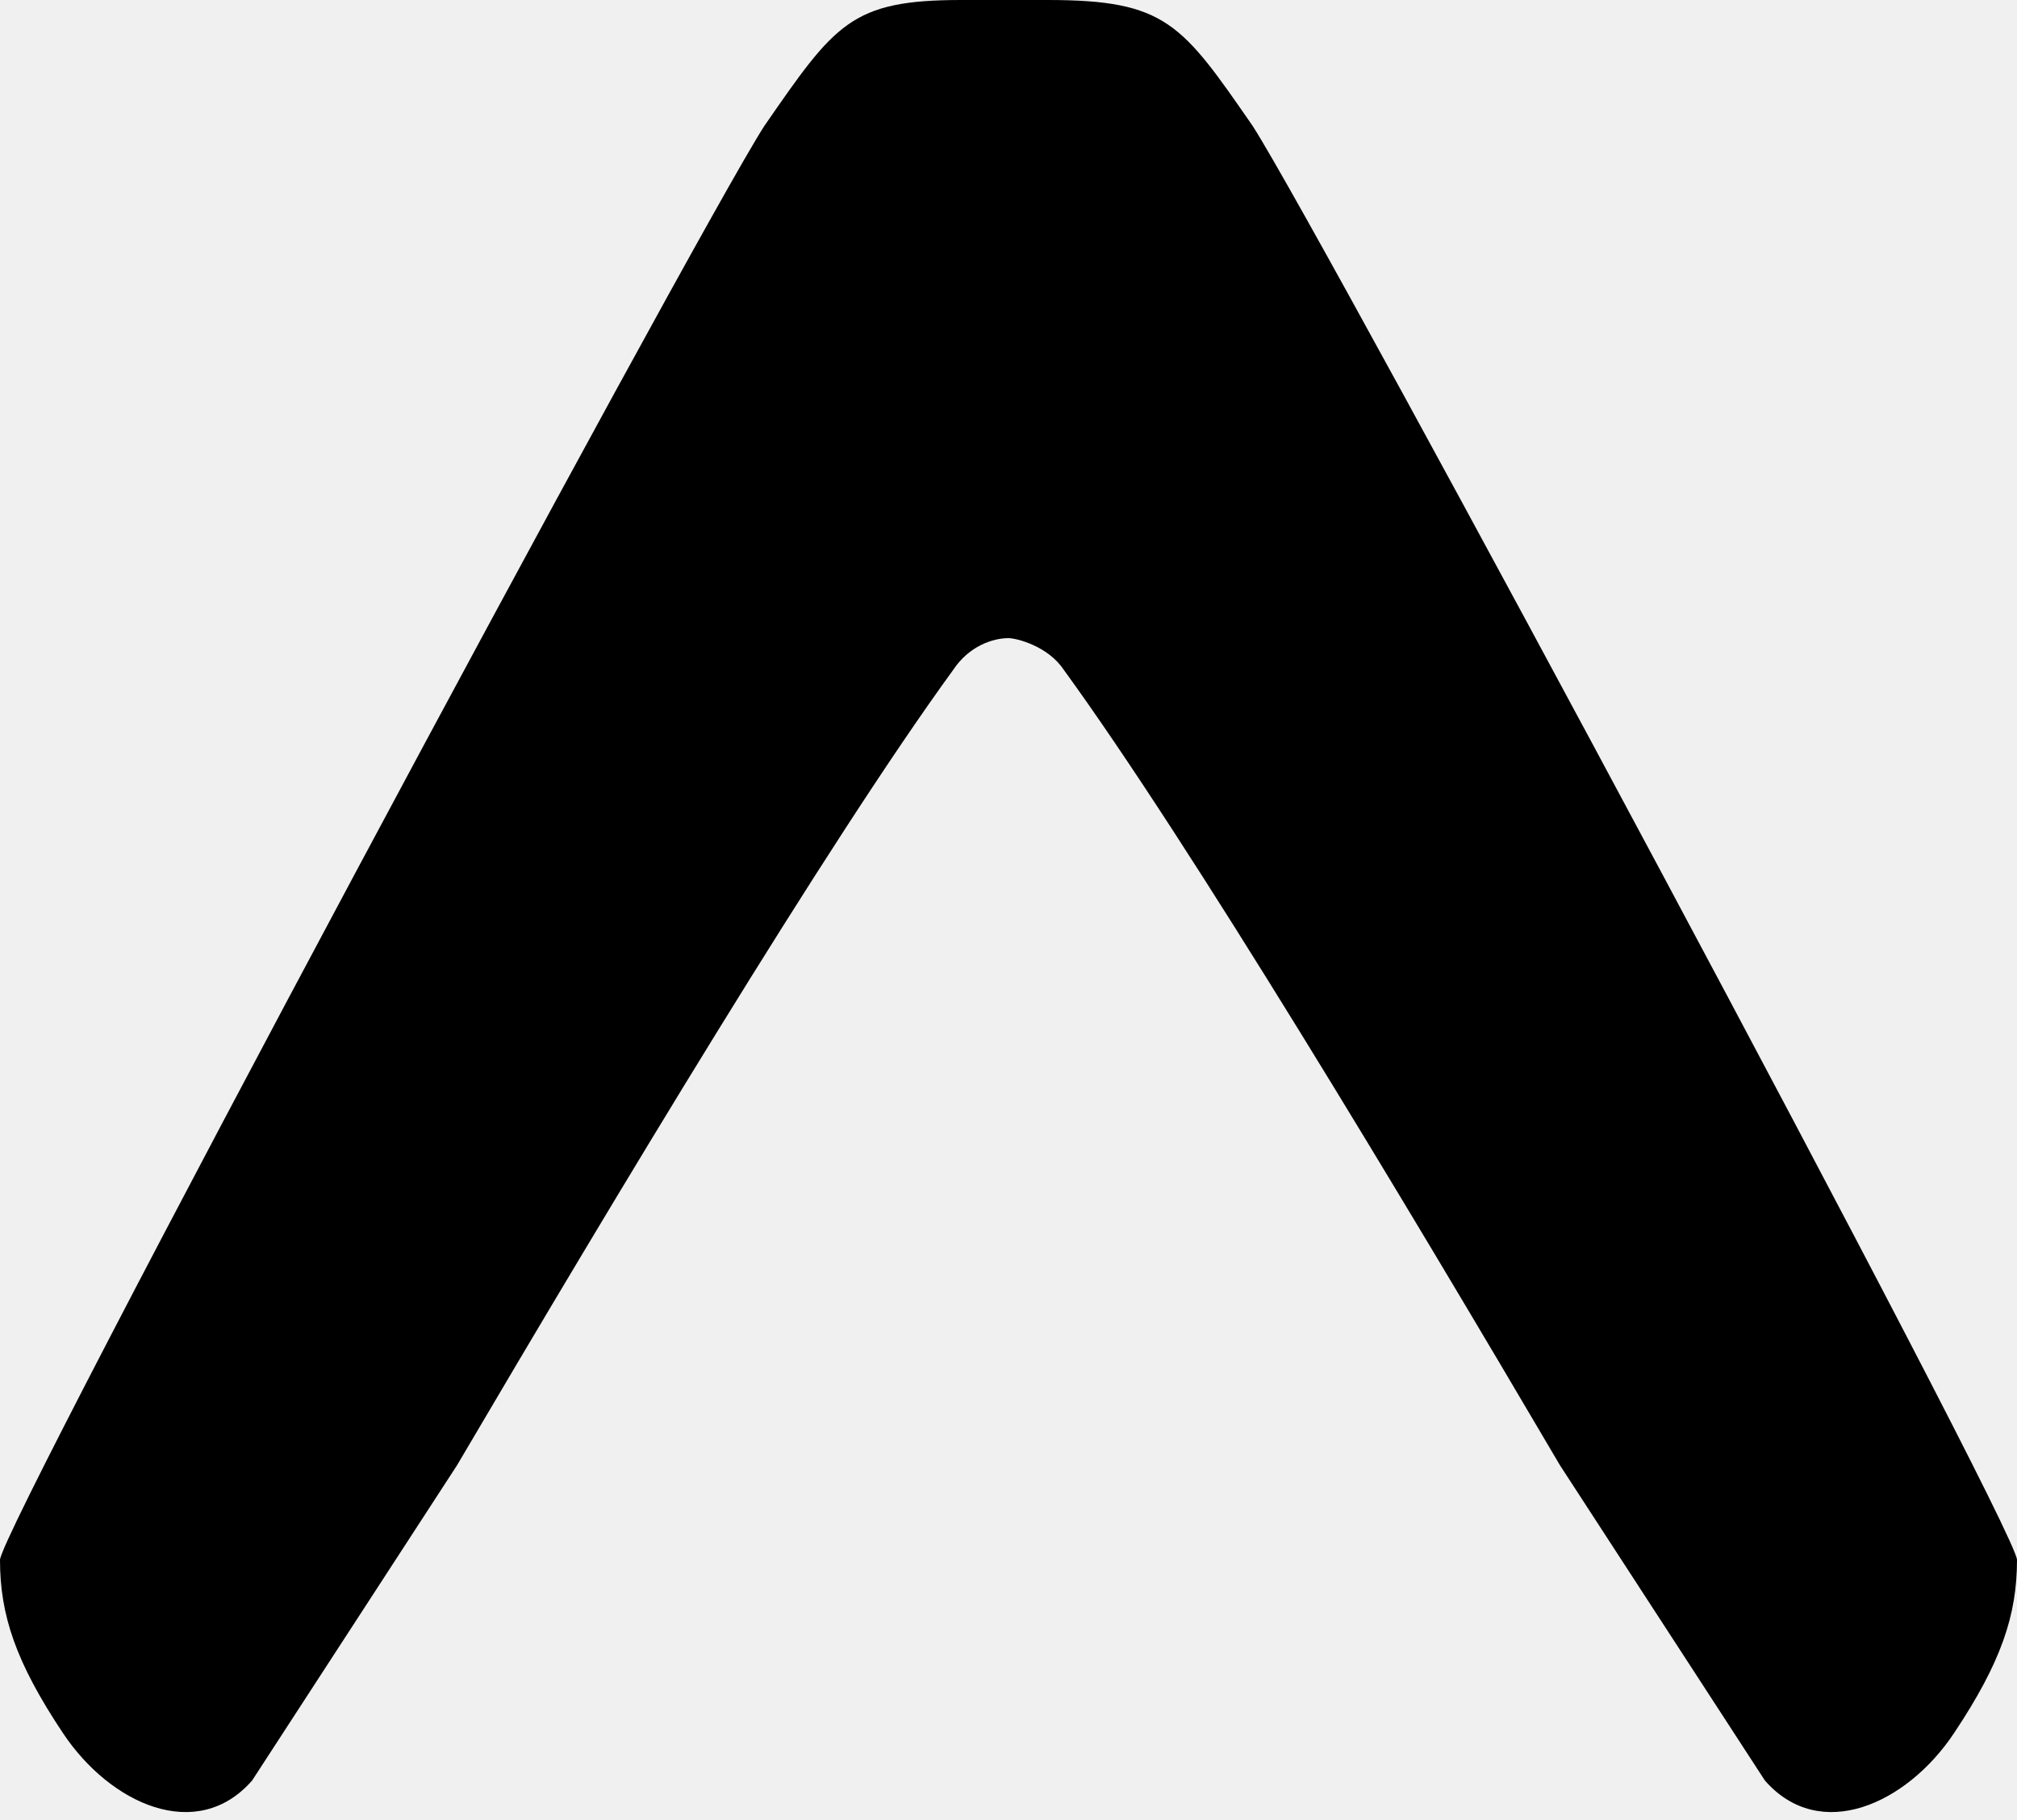
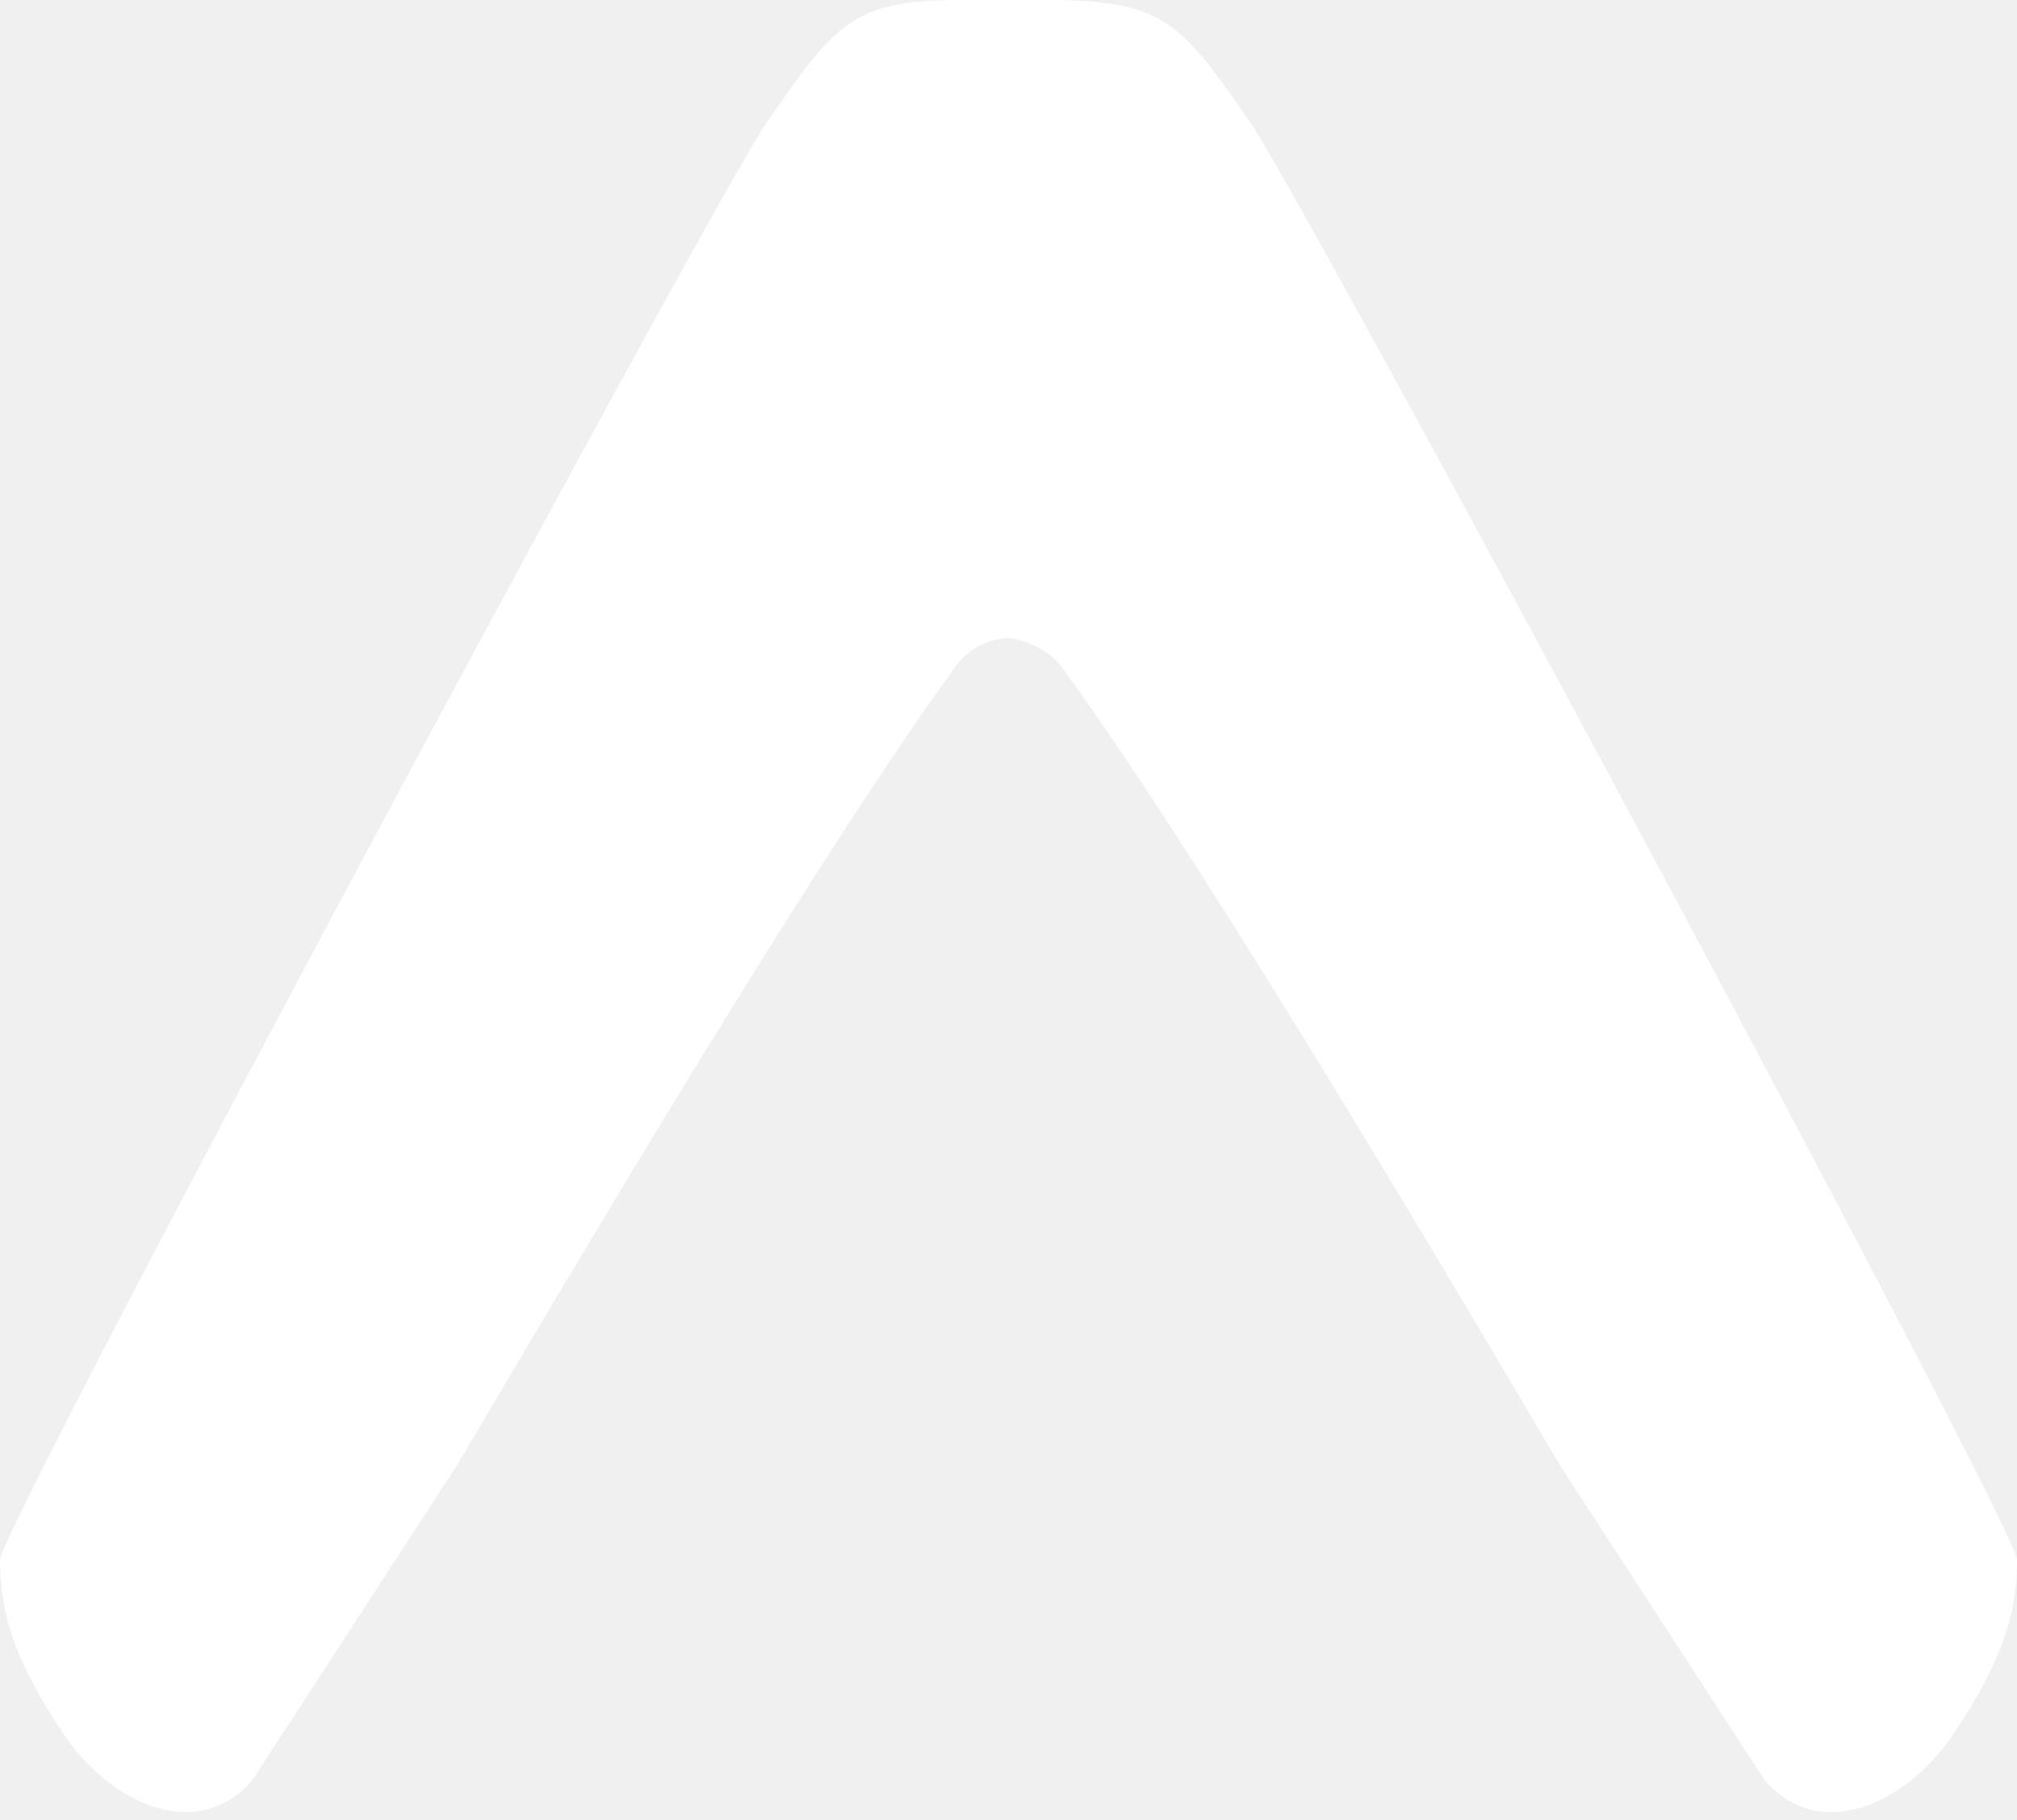
<svg xmlns="http://www.w3.org/2000/svg" preserveAspectRatio="xMidYMid" viewBox="0 0 256 231">
-   <path d="M121 85c2-3 5-4 7-4 1 0 5 1 7 4 16 22 43 67 63 101l26 40c7 8 18 3 24-6s8-15 8-22c0-4-88-168-97-182-9-13-11-16-26-16h-11c-14 0-16 3-25 16C88 30 0 194 0 198c0 7 2 13 8 22s17 14 24 6l26-40c20-34 47-79 63-101Z" fill="#000000" />
+   <path d="M121 85c2-3 5-4 7-4 1 0 5 1 7 4 16 22 43 67 63 101l26 40c7 8 18 3 24-6s8-15 8-22c0-4-88-168-97-182-9-13-11-16-26-16h-11c-14 0-16 3-25 16C88 30 0 194 0 198c0 7 2 13 8 22s17 14 24 6l26-40c20-34 47-79 63-101Z" fill="#ffffff" />
</svg>
